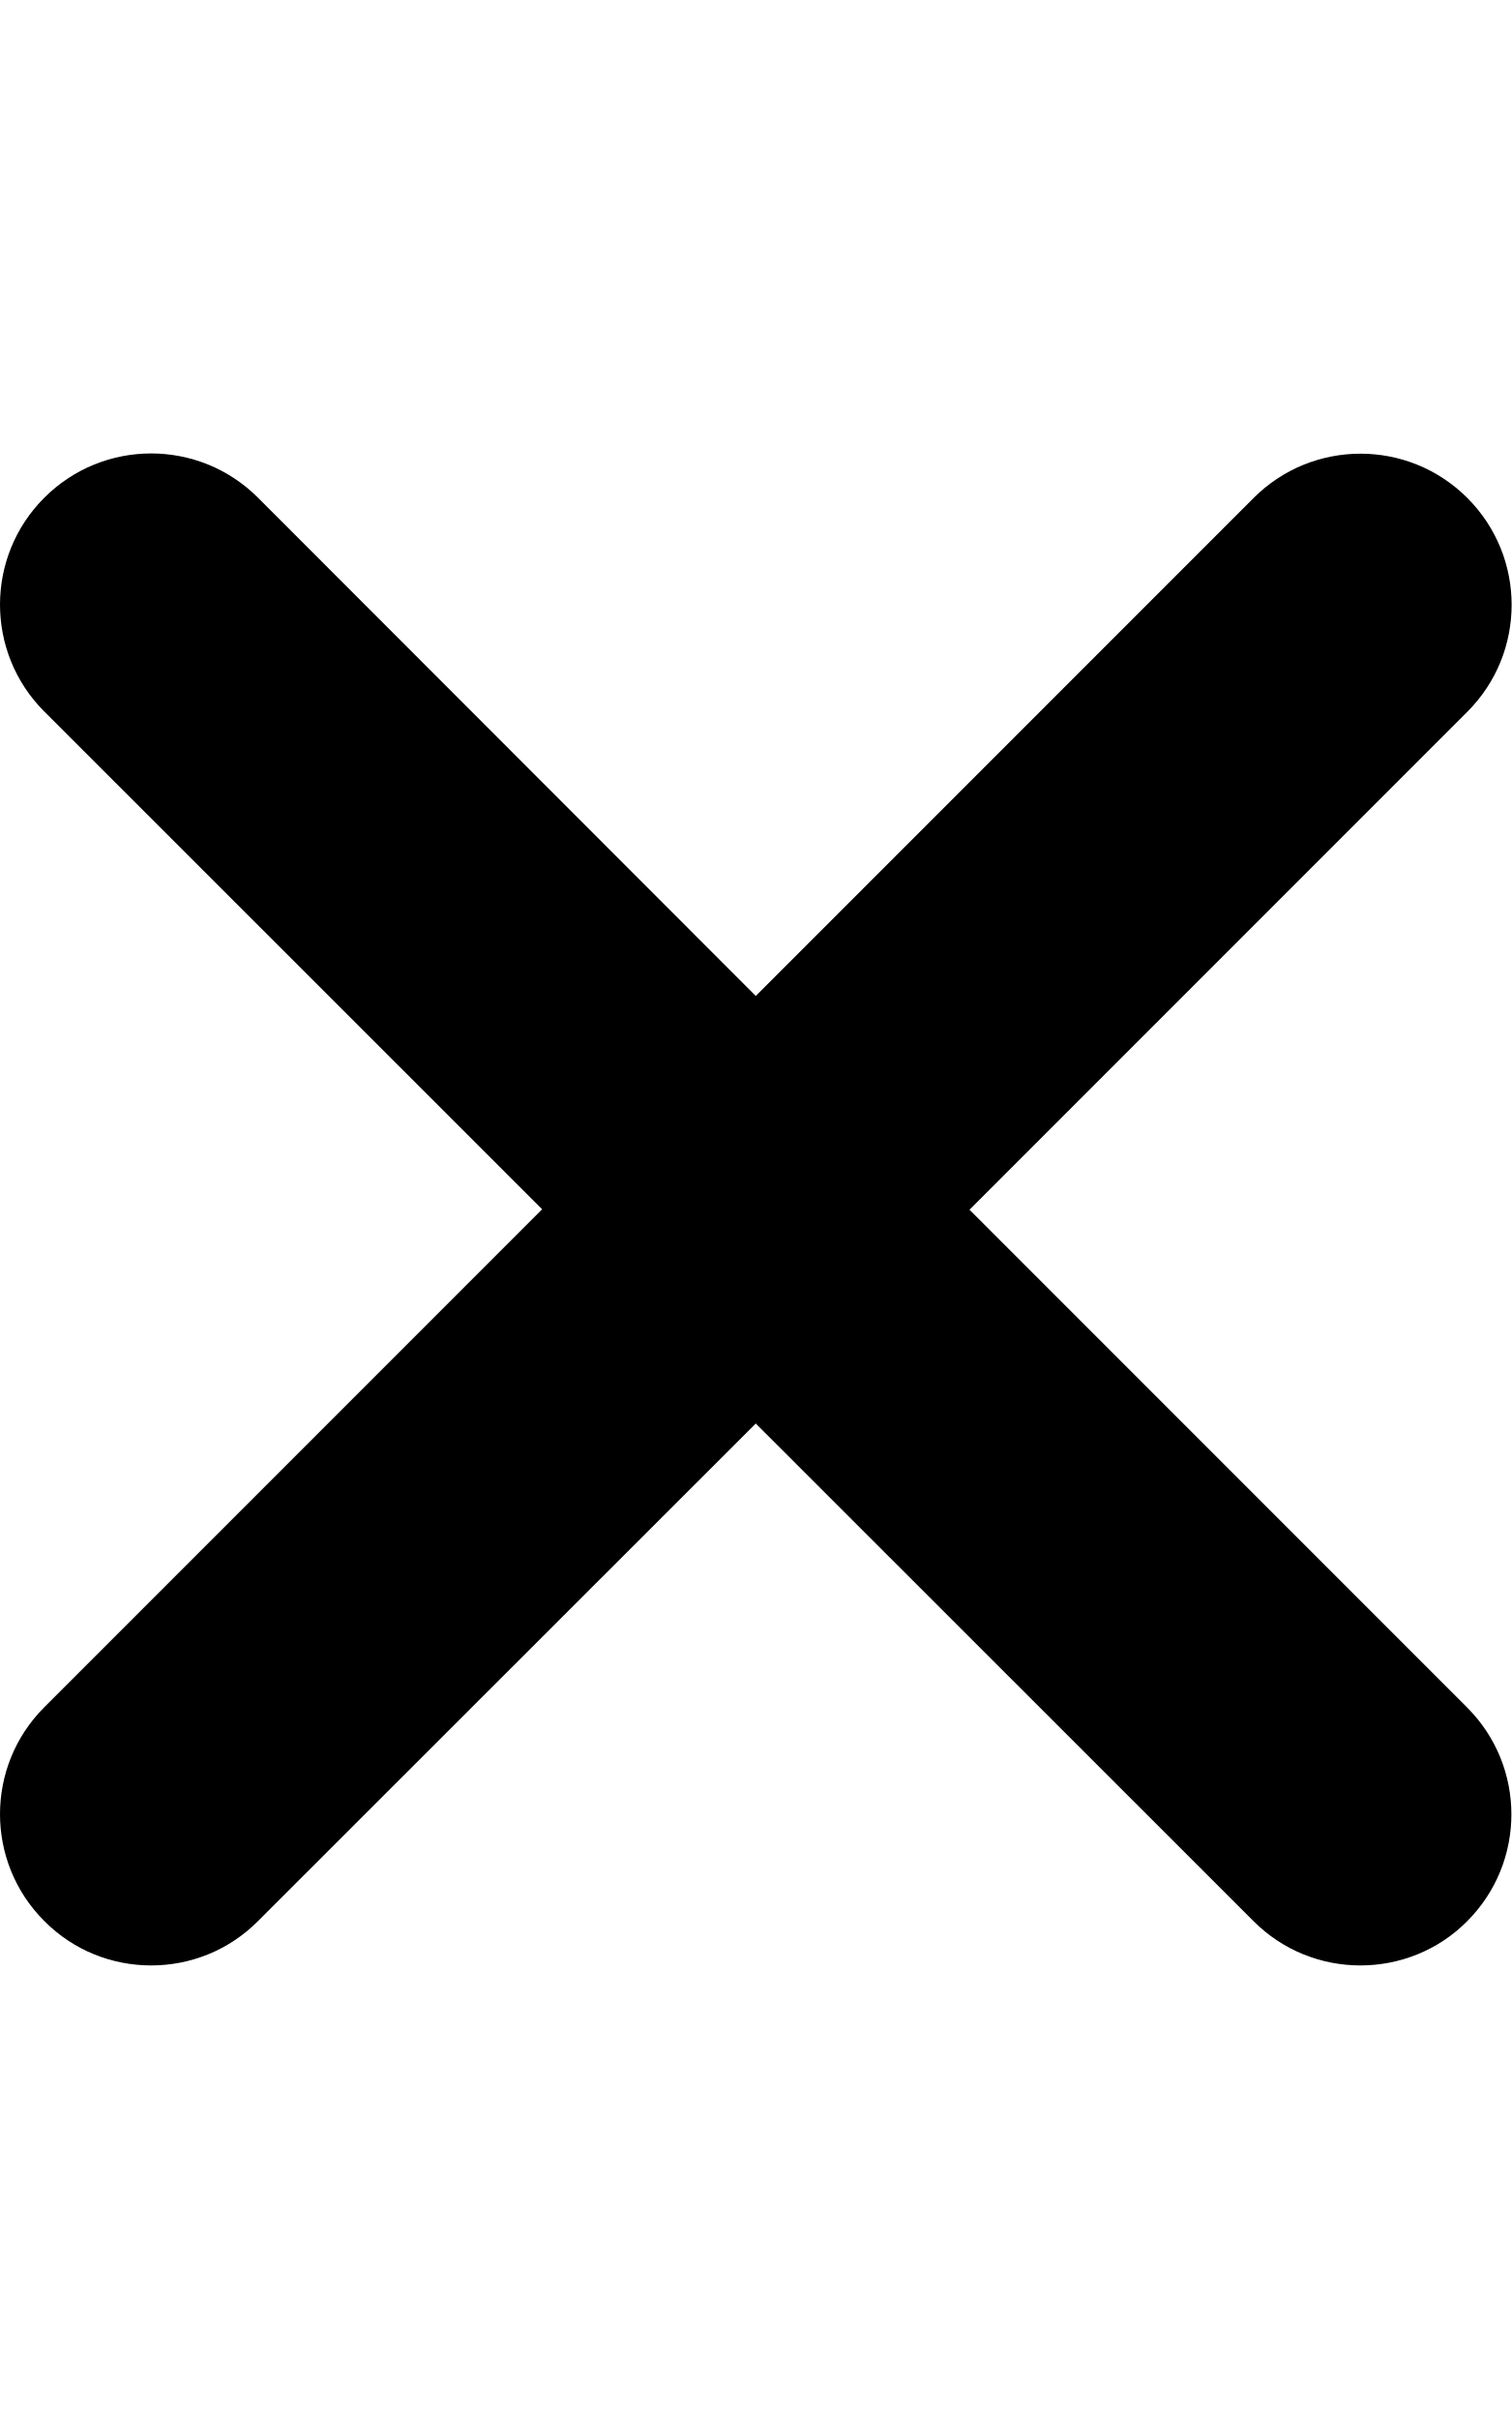
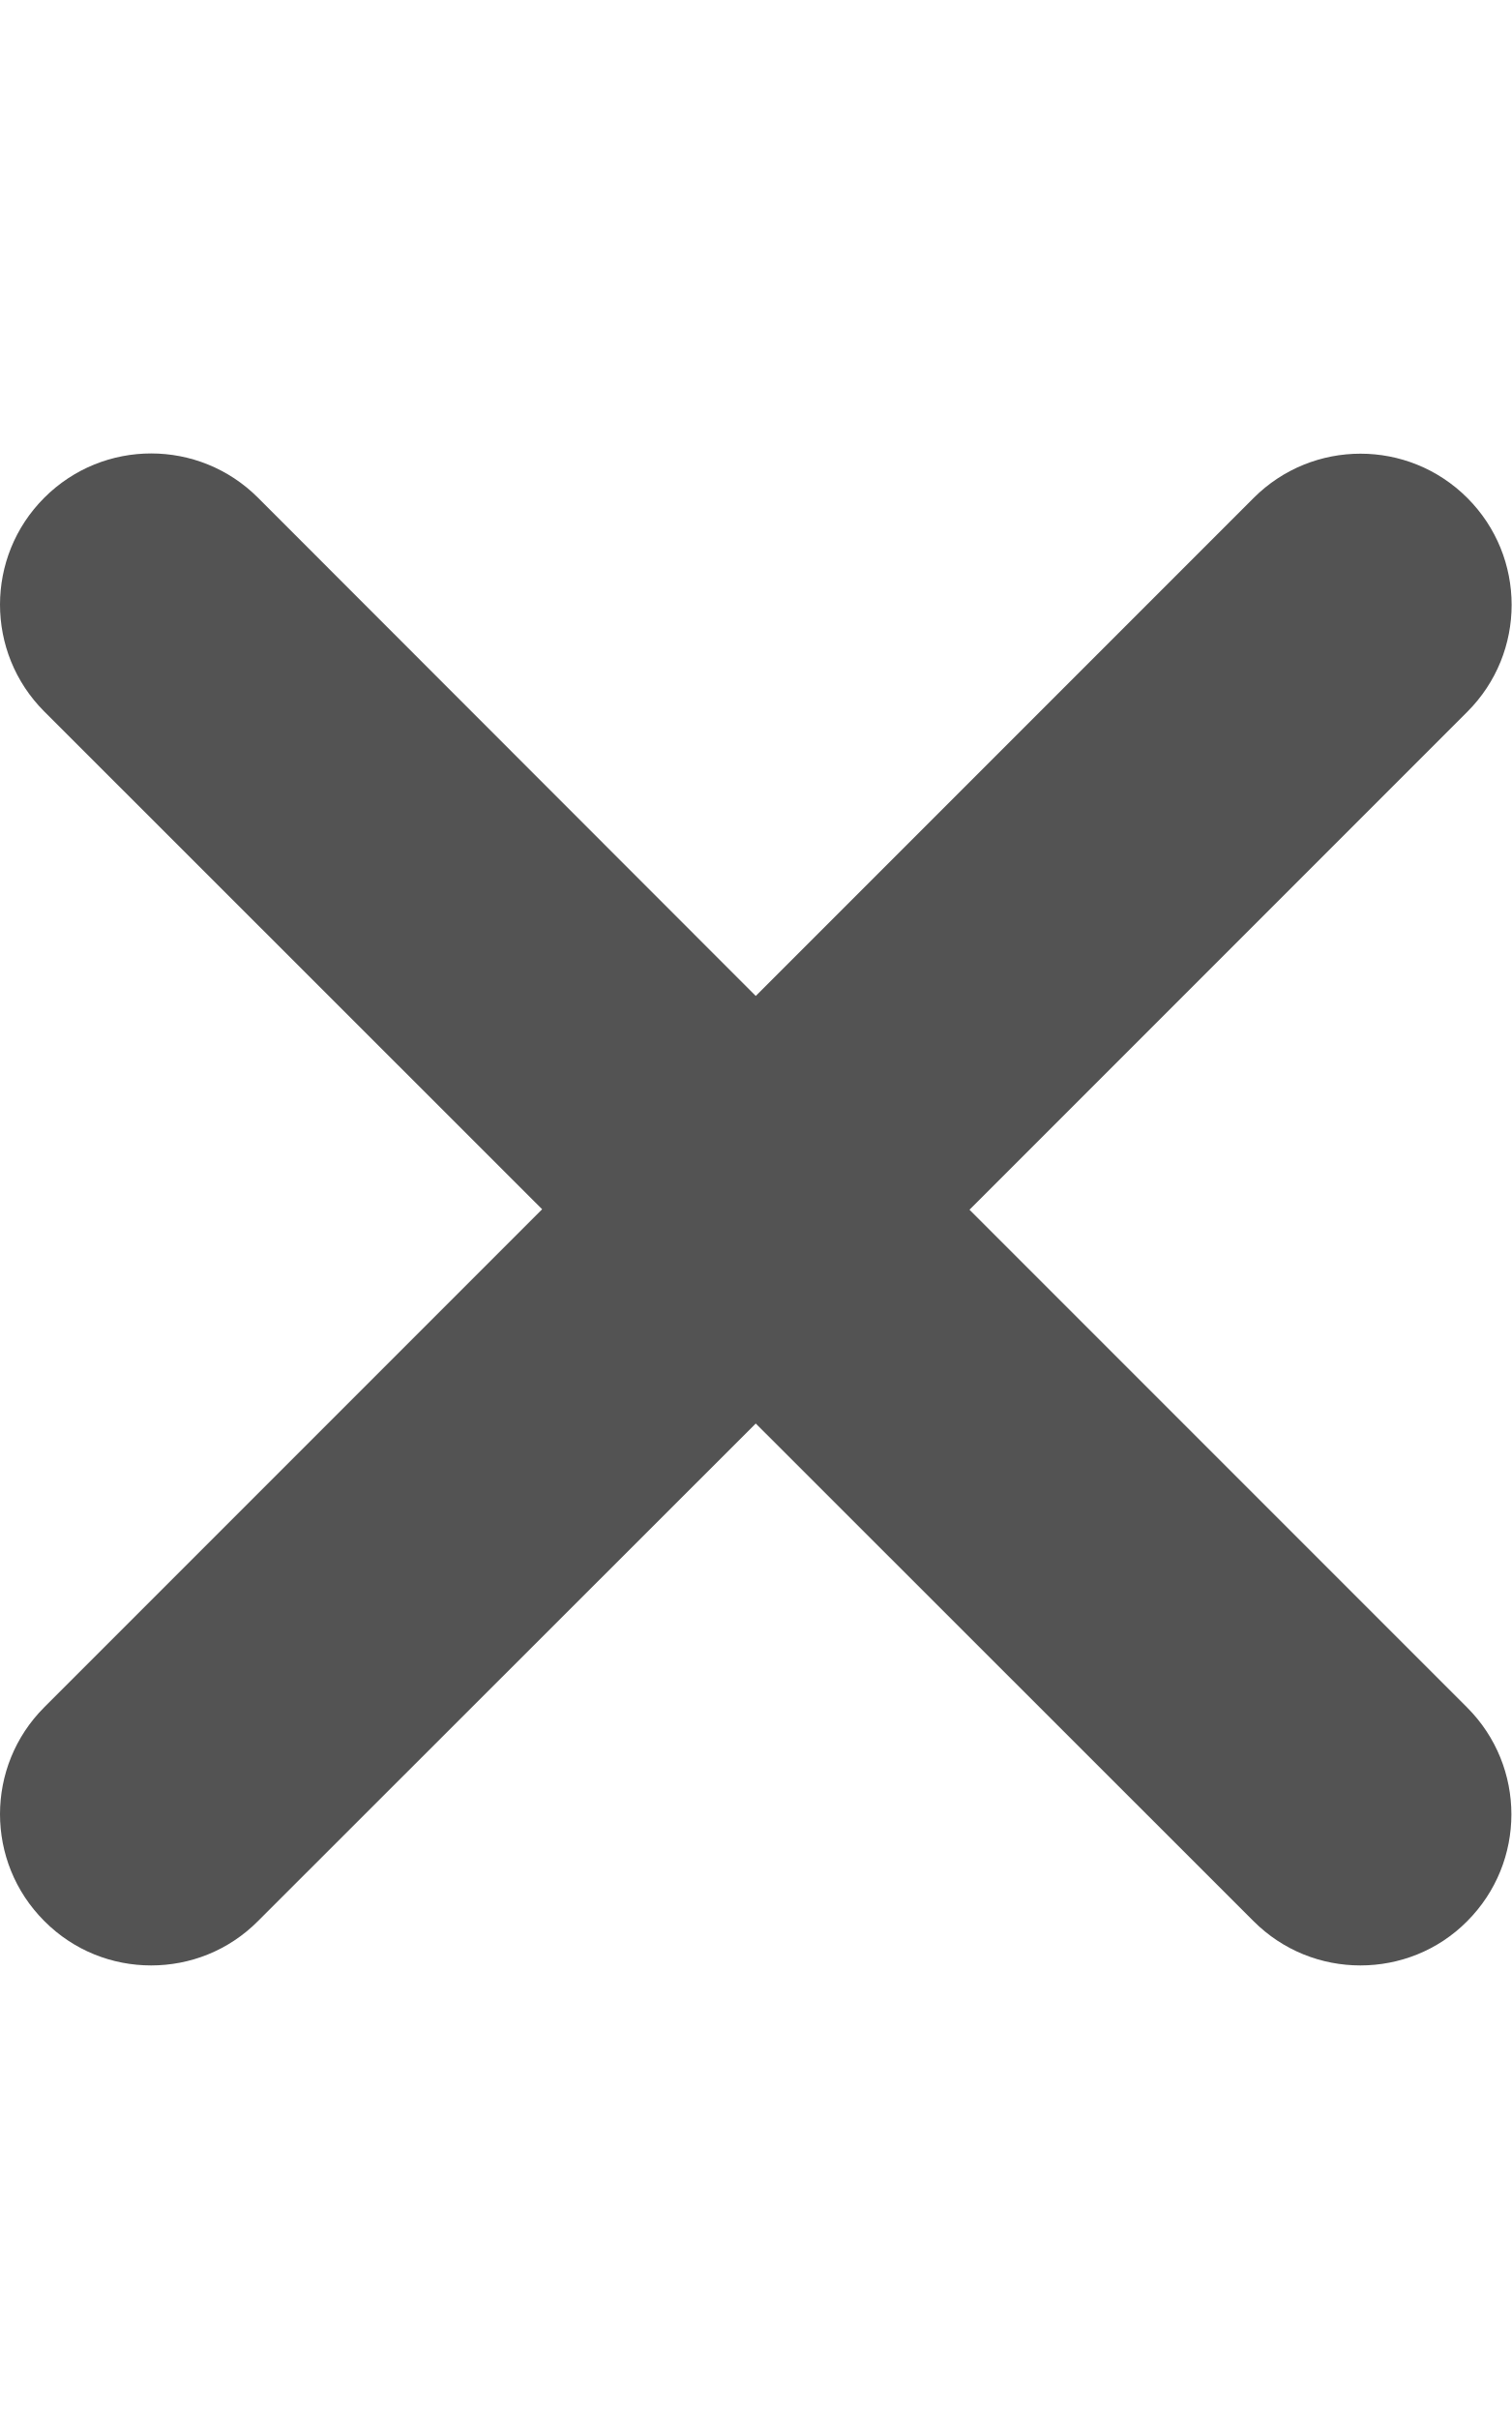
<svg xmlns="http://www.w3.org/2000/svg" viewBox="0 0 320 512">
-   <path d="M310.6 361.4c12.5 12.5 12.5 32.75 0 45.25C304.4 412.9 296.2 416 288 416s-16.38-3.125-22.62-9.375L160 301.3L54.63 406.6C48.38 412.9 40.19 416 32 416S15.63 412.9 9.375 406.6c-12.5-12.5-12.5-32.75 0-45.25l105.4-105.4L9.375 150.6c-12.5-12.5-12.5-32.75 0-45.25s32.75-12.5 45.25 0L160 210.8l105.4-105.4c12.5-12.5 32.75-12.5 45.25 0s12.5 32.75 0 45.25l-105.4 105.4L310.6 361.4z" />
+   <path d="M310.6 361.4c12.5 12.5 12.5 32.75 0 45.25C304.4 412.9 296.2 416 288 416s-16.38-3.125-22.62-9.375L160 301.3L54.63 406.6C48.38 412.9 40.19 416 32 416S15.63 412.9 9.375 406.6c-12.5-12.5-12.5-32.75 0-45.25l105.4-105.4L9.375 150.6c-12.5-12.5-12.5-32.75 0-45.25s32.75-12.5 45.25 0L160 210.8l105.4-105.4c12.5-12.5 32.75-12.5 45.25 0s12.5 32.75 0 45.25l-105.4 105.4L310.6 361.4z" style="fill:#535353;fill-opacity:1" />
</svg>
